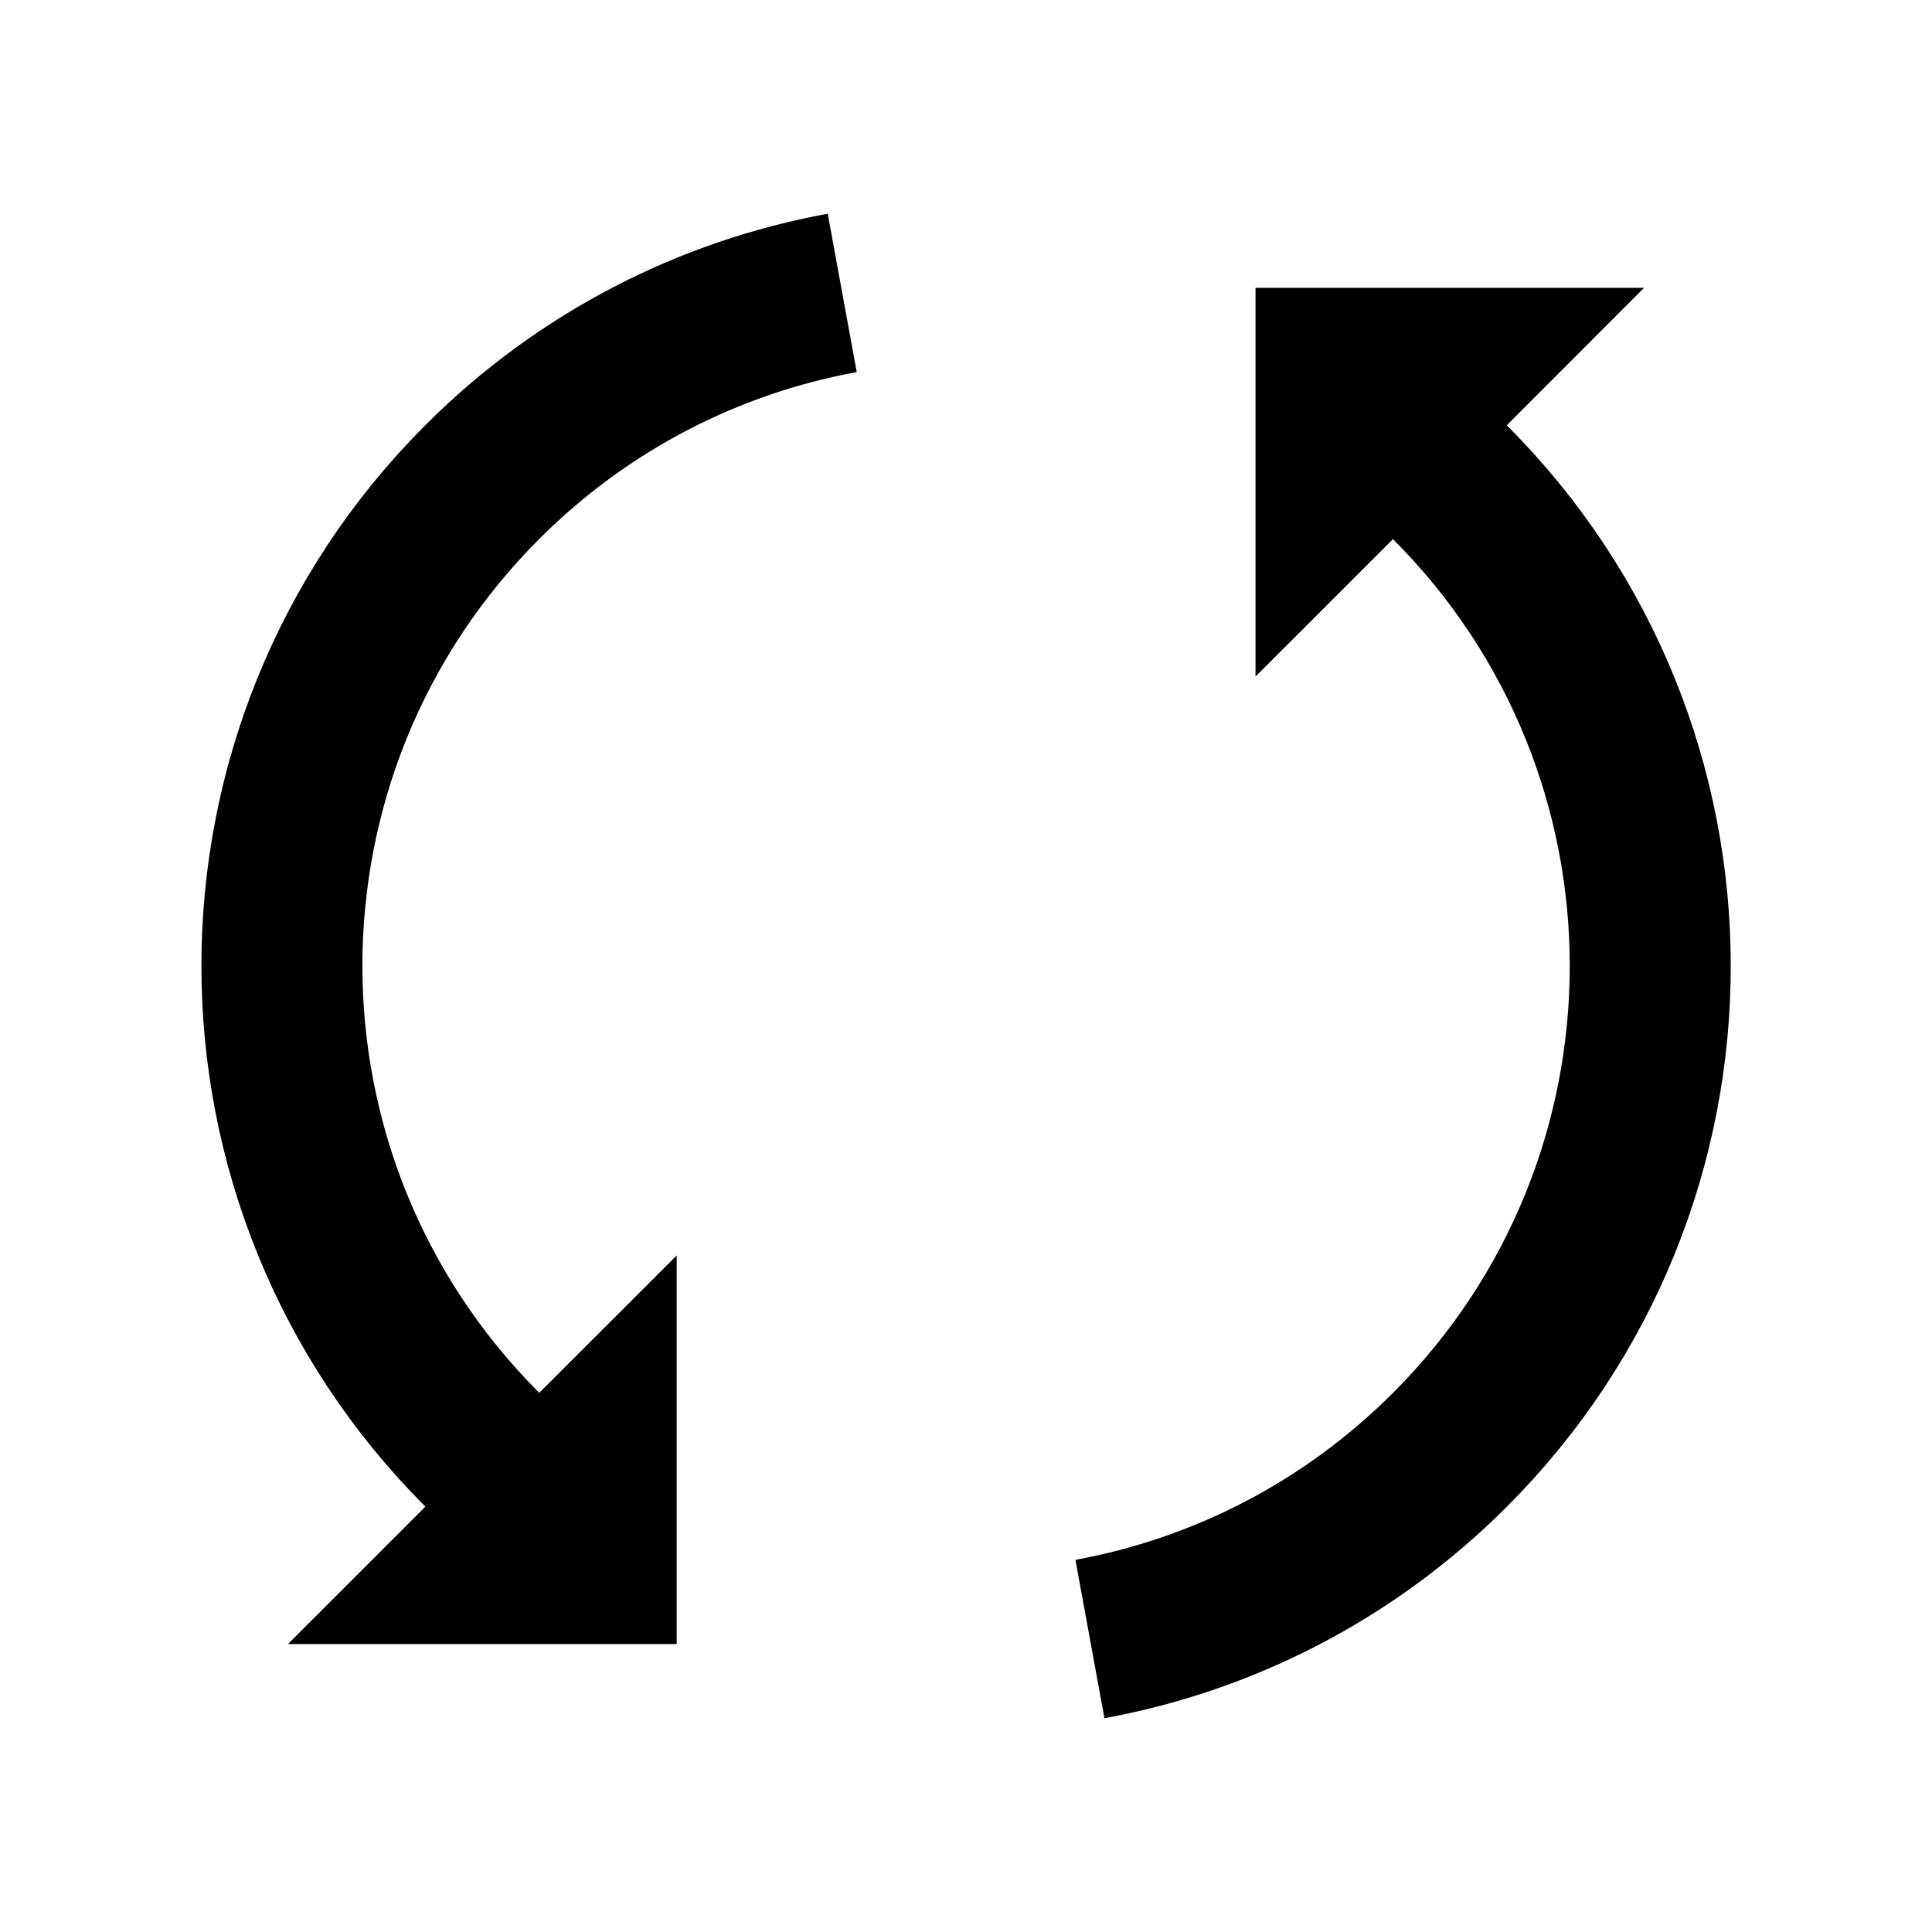
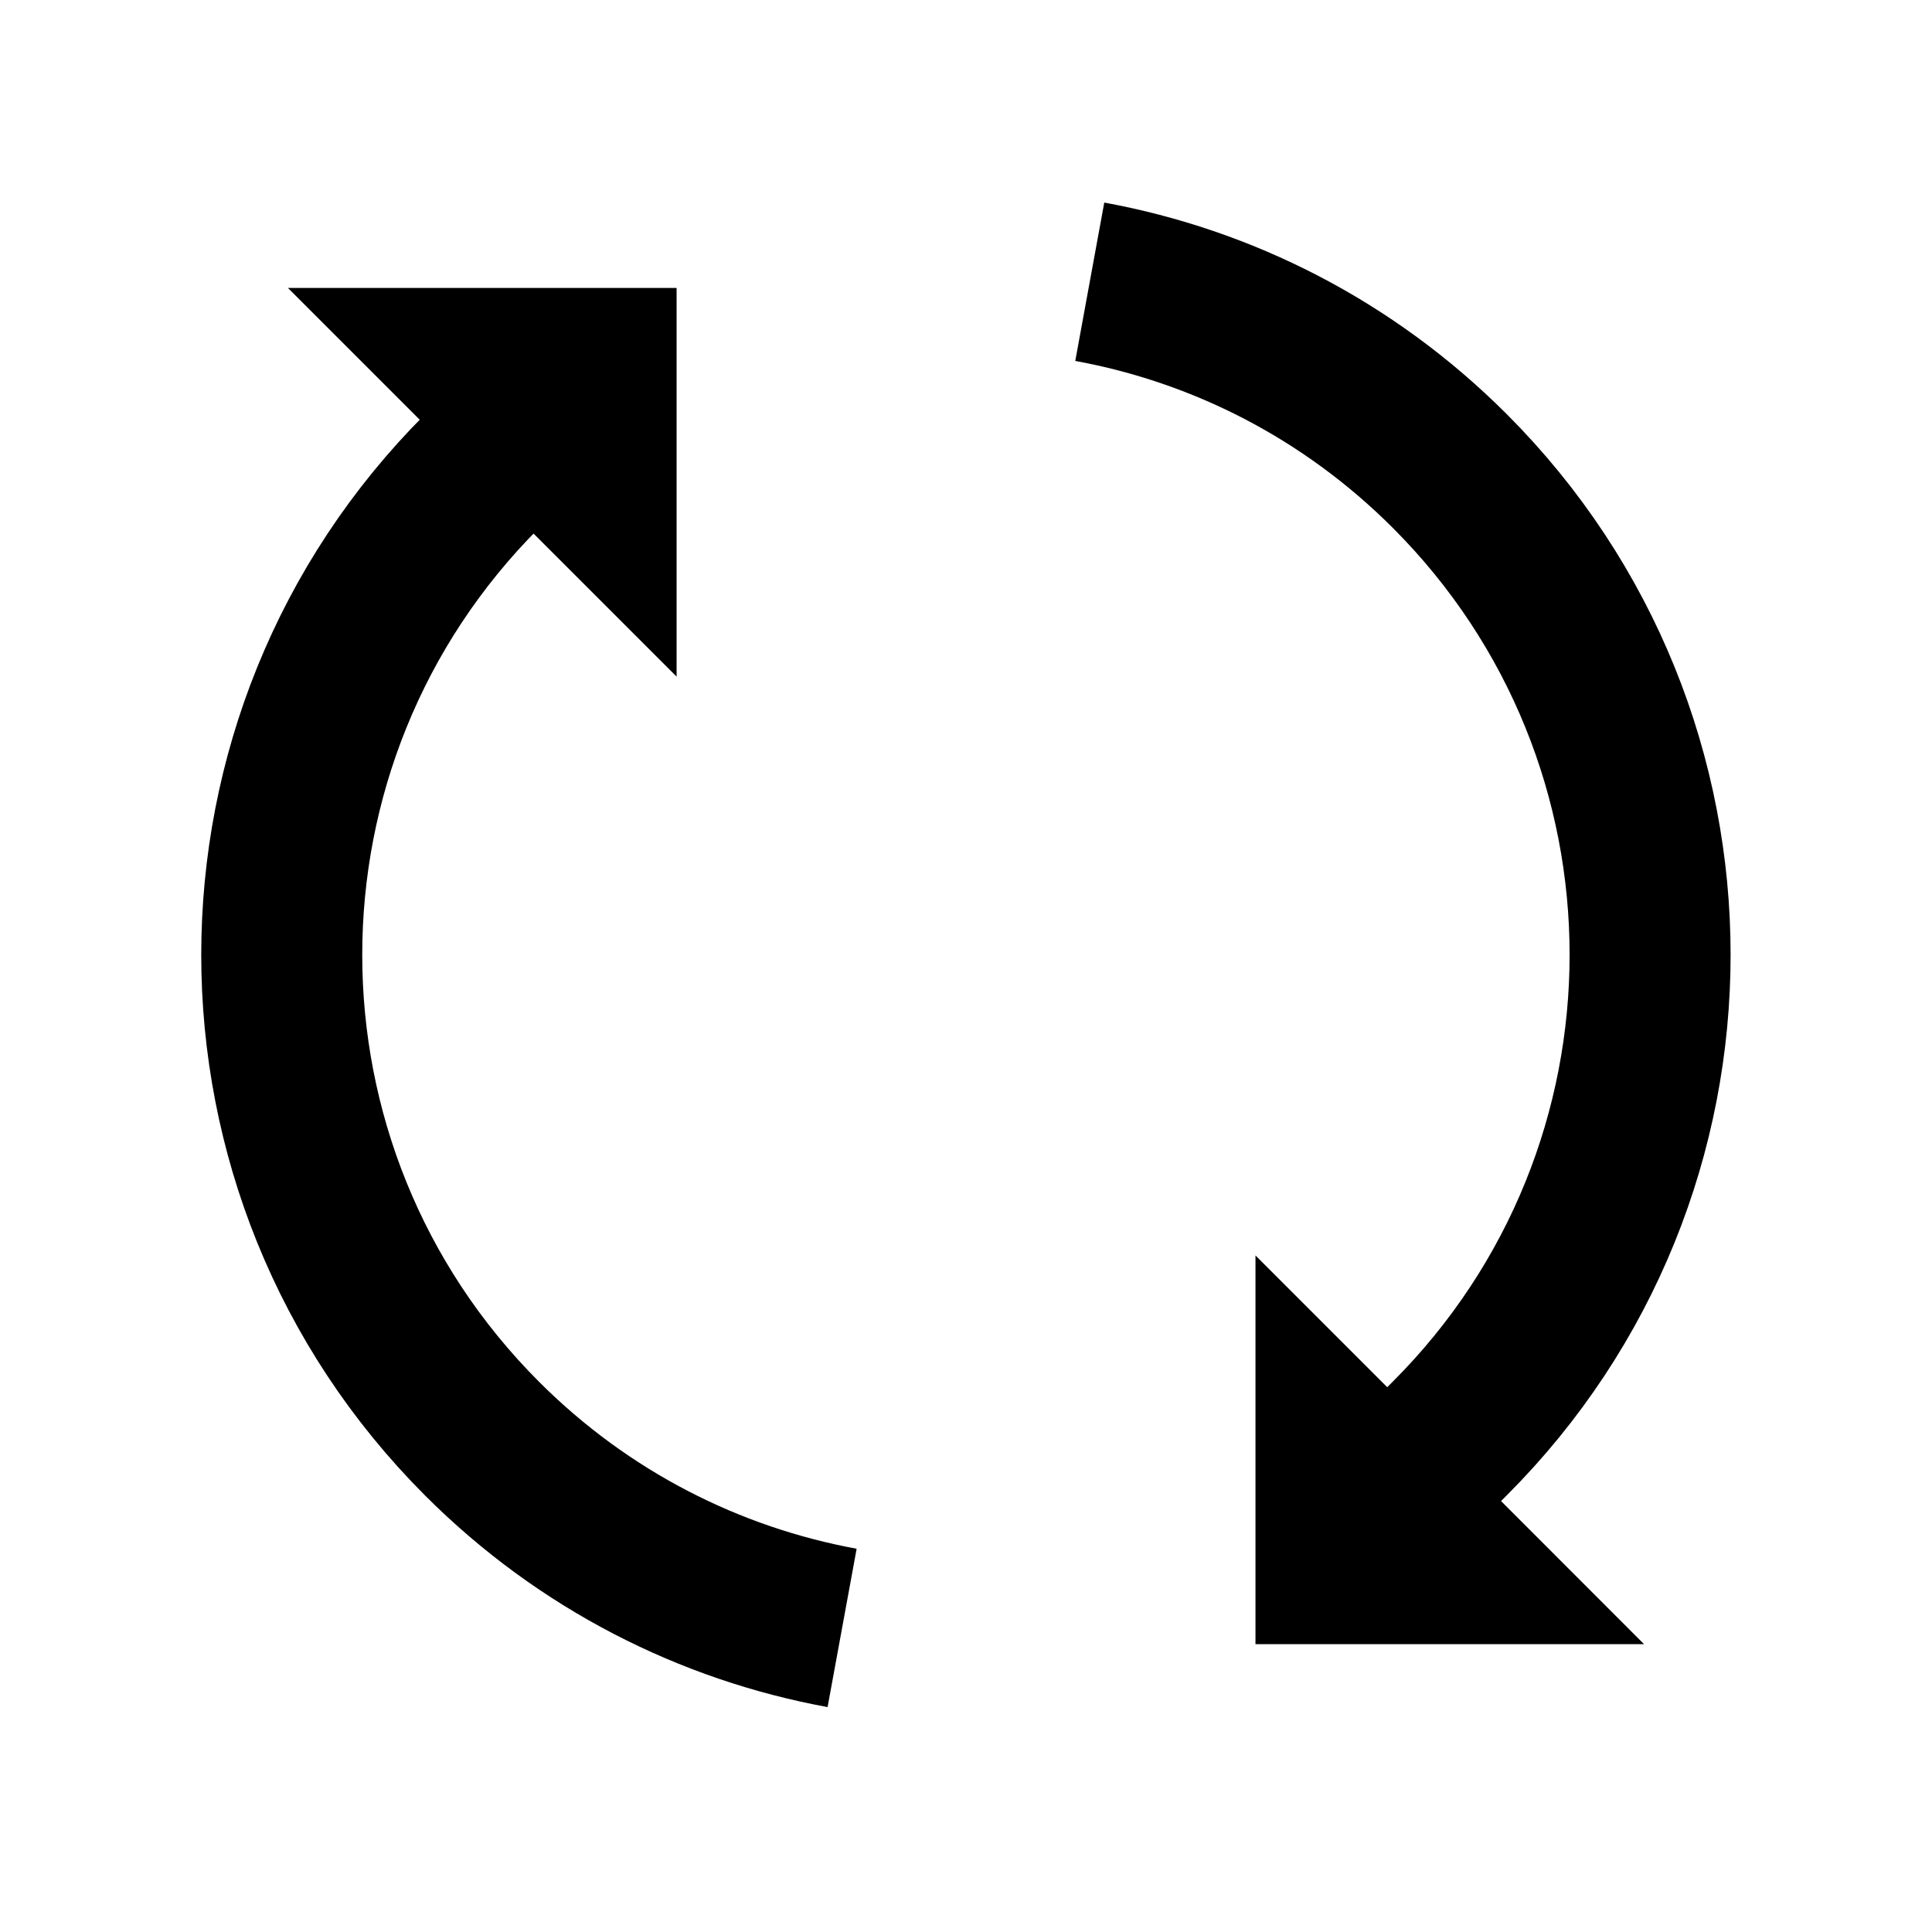
<svg xmlns="http://www.w3.org/2000/svg" width="48" height="48" viewBox="0 0 48 48" fill="none" stroke="currentColor" stroke-width="4">
-   <path d="M33.193 11.98L34.607 10.566L36.021 9.151H33.193V11.98Z" fill="currentColor" stroke="none" stroke-width="none" stroke-linecap="butt" />
-   <path d="M14.812 36.018L13.397 37.432L11.983 38.846H14.812V36.018Z" fill="currentColor" stroke="none" stroke-width="none" stroke-linecap="butt" />
-   <path d="M34.607 10.566L36.021 9.151H33.193V11.98L34.607 10.566ZM34.607 10.566L36.021 11.98C42.66 18.619 42.66 29.383 36.021 36.022C33.488 38.554 30.355 40.121 27.079 40.721M13.397 37.432L11.983 38.846H14.812V36.018L13.397 37.432ZM13.397 37.432L11.983 36.018C5.344 29.379 5.344 18.615 11.983 11.976C14.516 9.443 17.65 7.877 20.925 7.277" stroke-linecap="butt" />
+   <path d="M11.979 11.703C5.34 18.342 5.34 29.106 11.979 35.745C14.512 38.278 17.646 39.844 20.922 40.445" />
+   <path d="M34.603 37.156L36.017 35.741C42.656 29.102 42.656 18.339 36.017 11.7C33.484 9.167 30.351 7.6 27.075 7" />
+   <path d="M14.81 11.982L13.396 10.568L11.982 9.154H14.81V11.982Z" />
+   <path d="M33.192 36.02L34.606 37.434L36.02 38.849H33.192V36.02Z" />
</svg>
